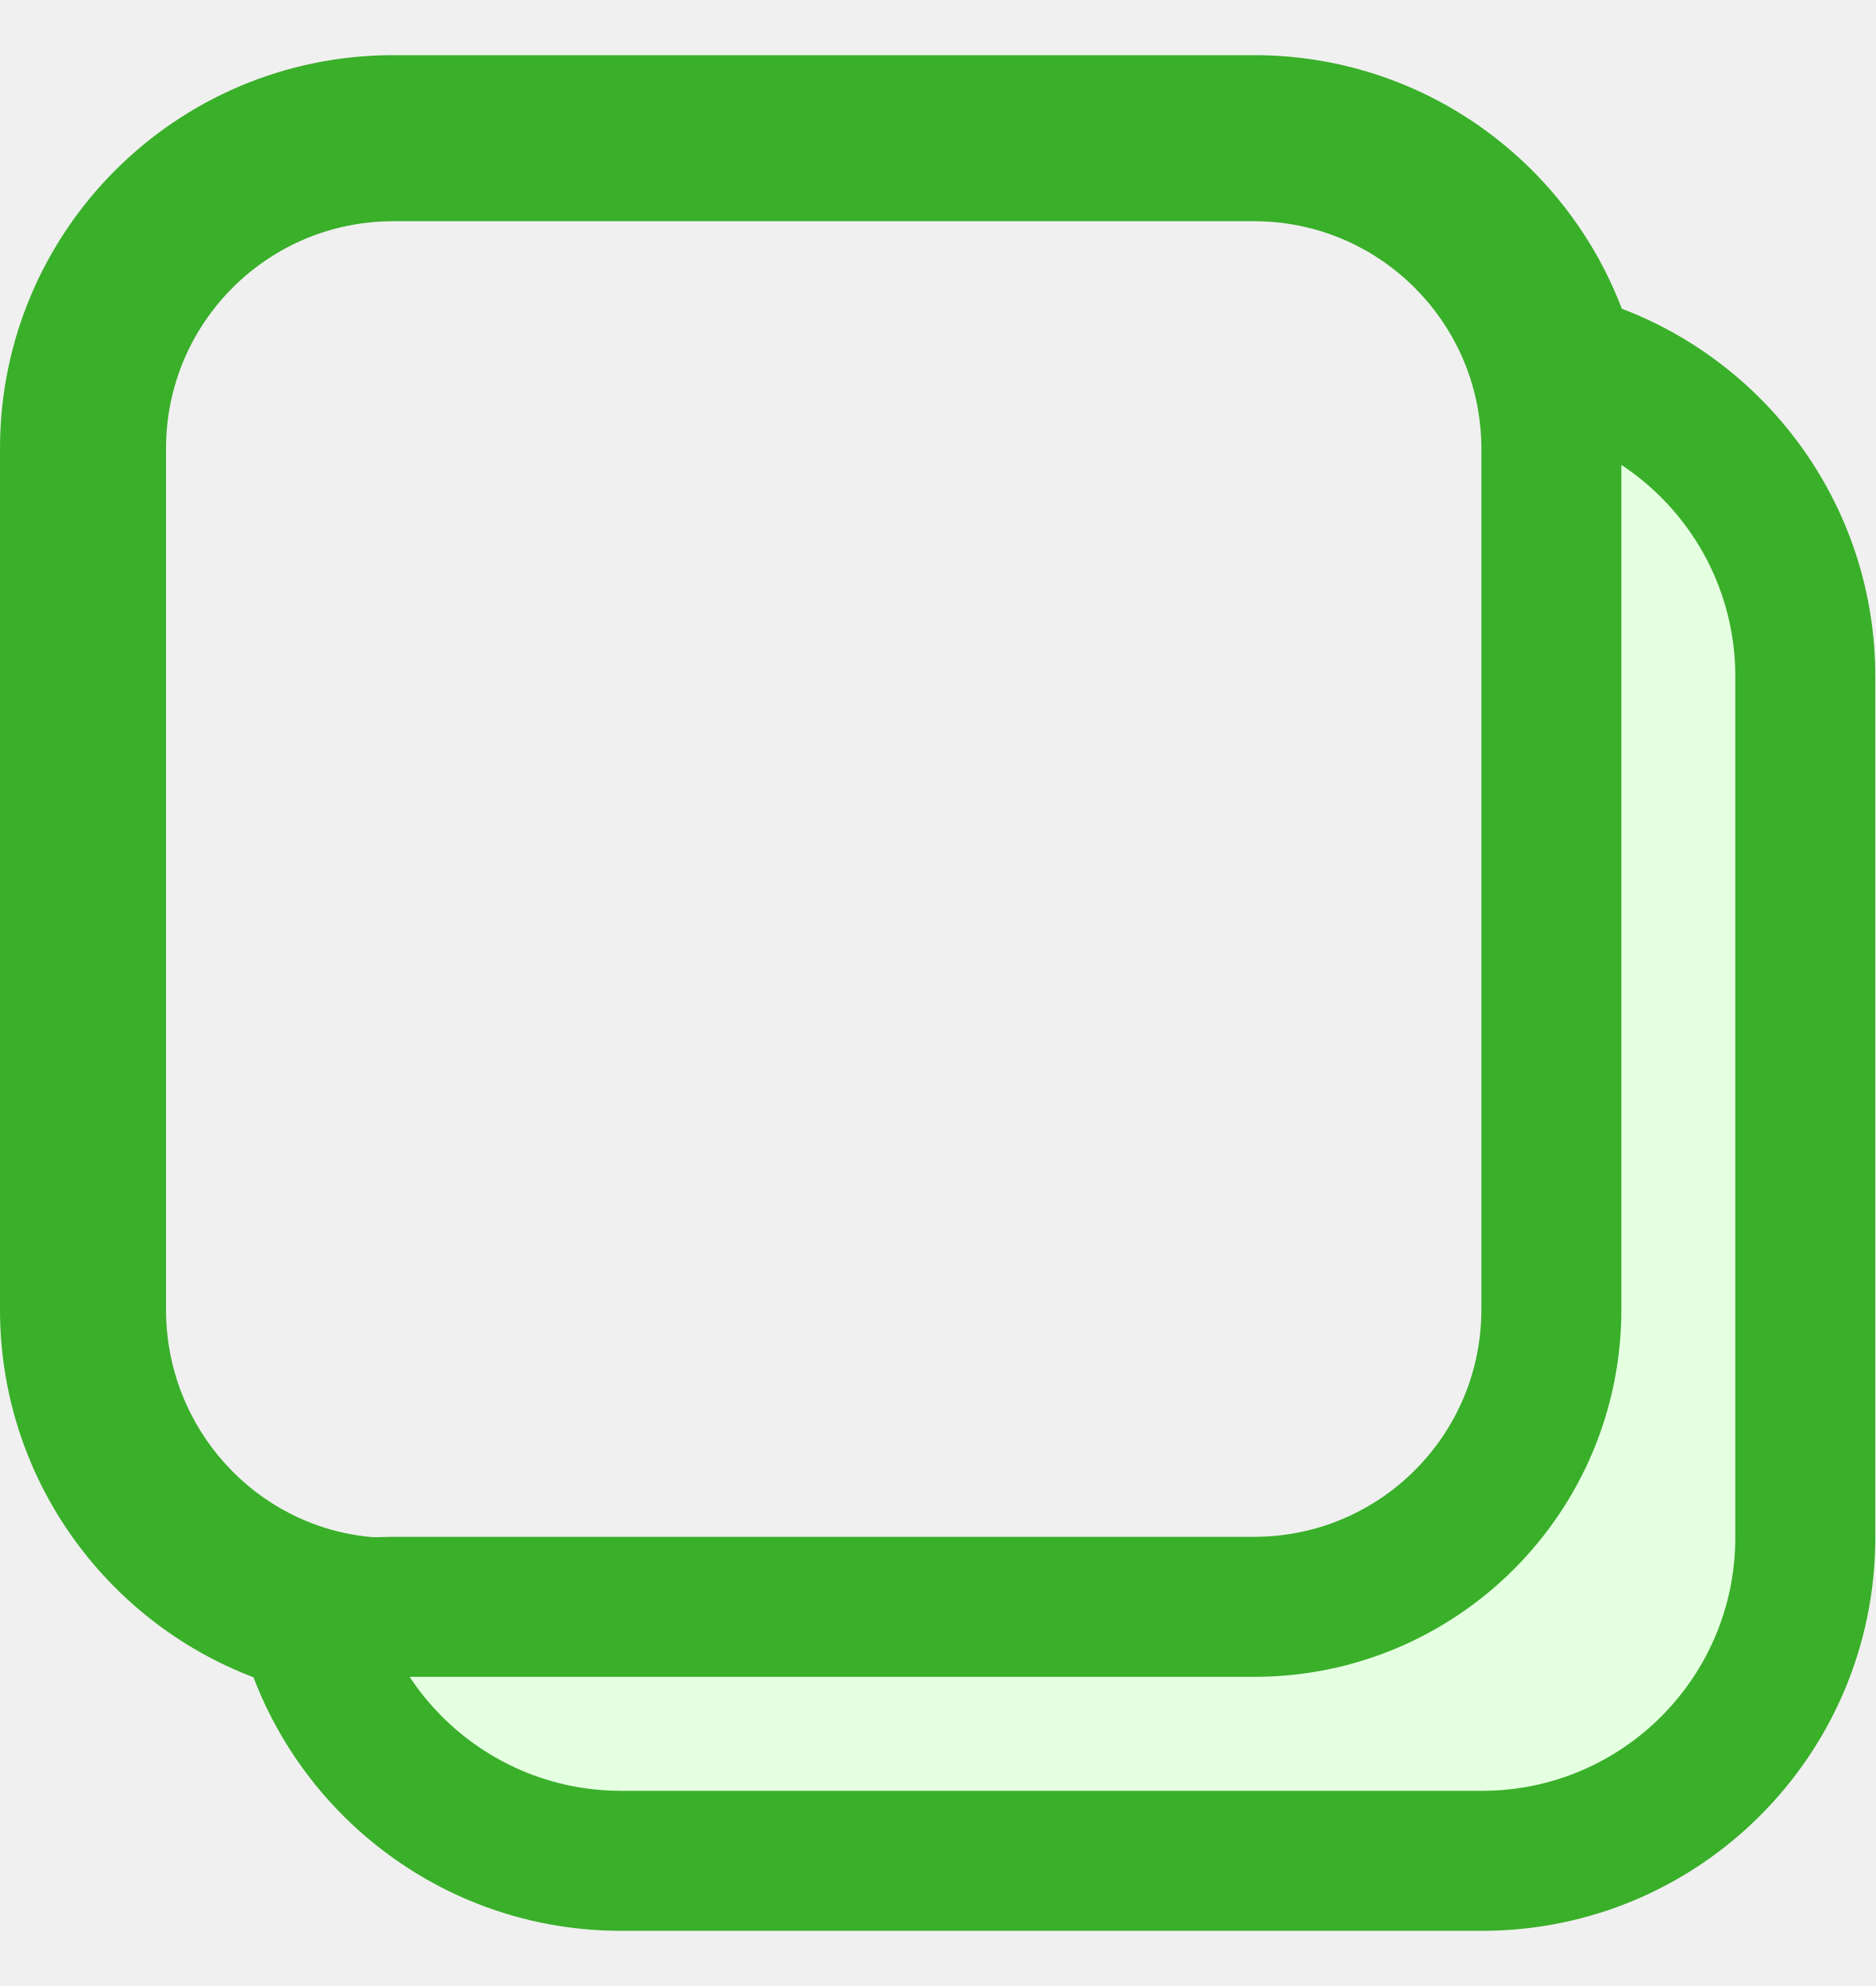
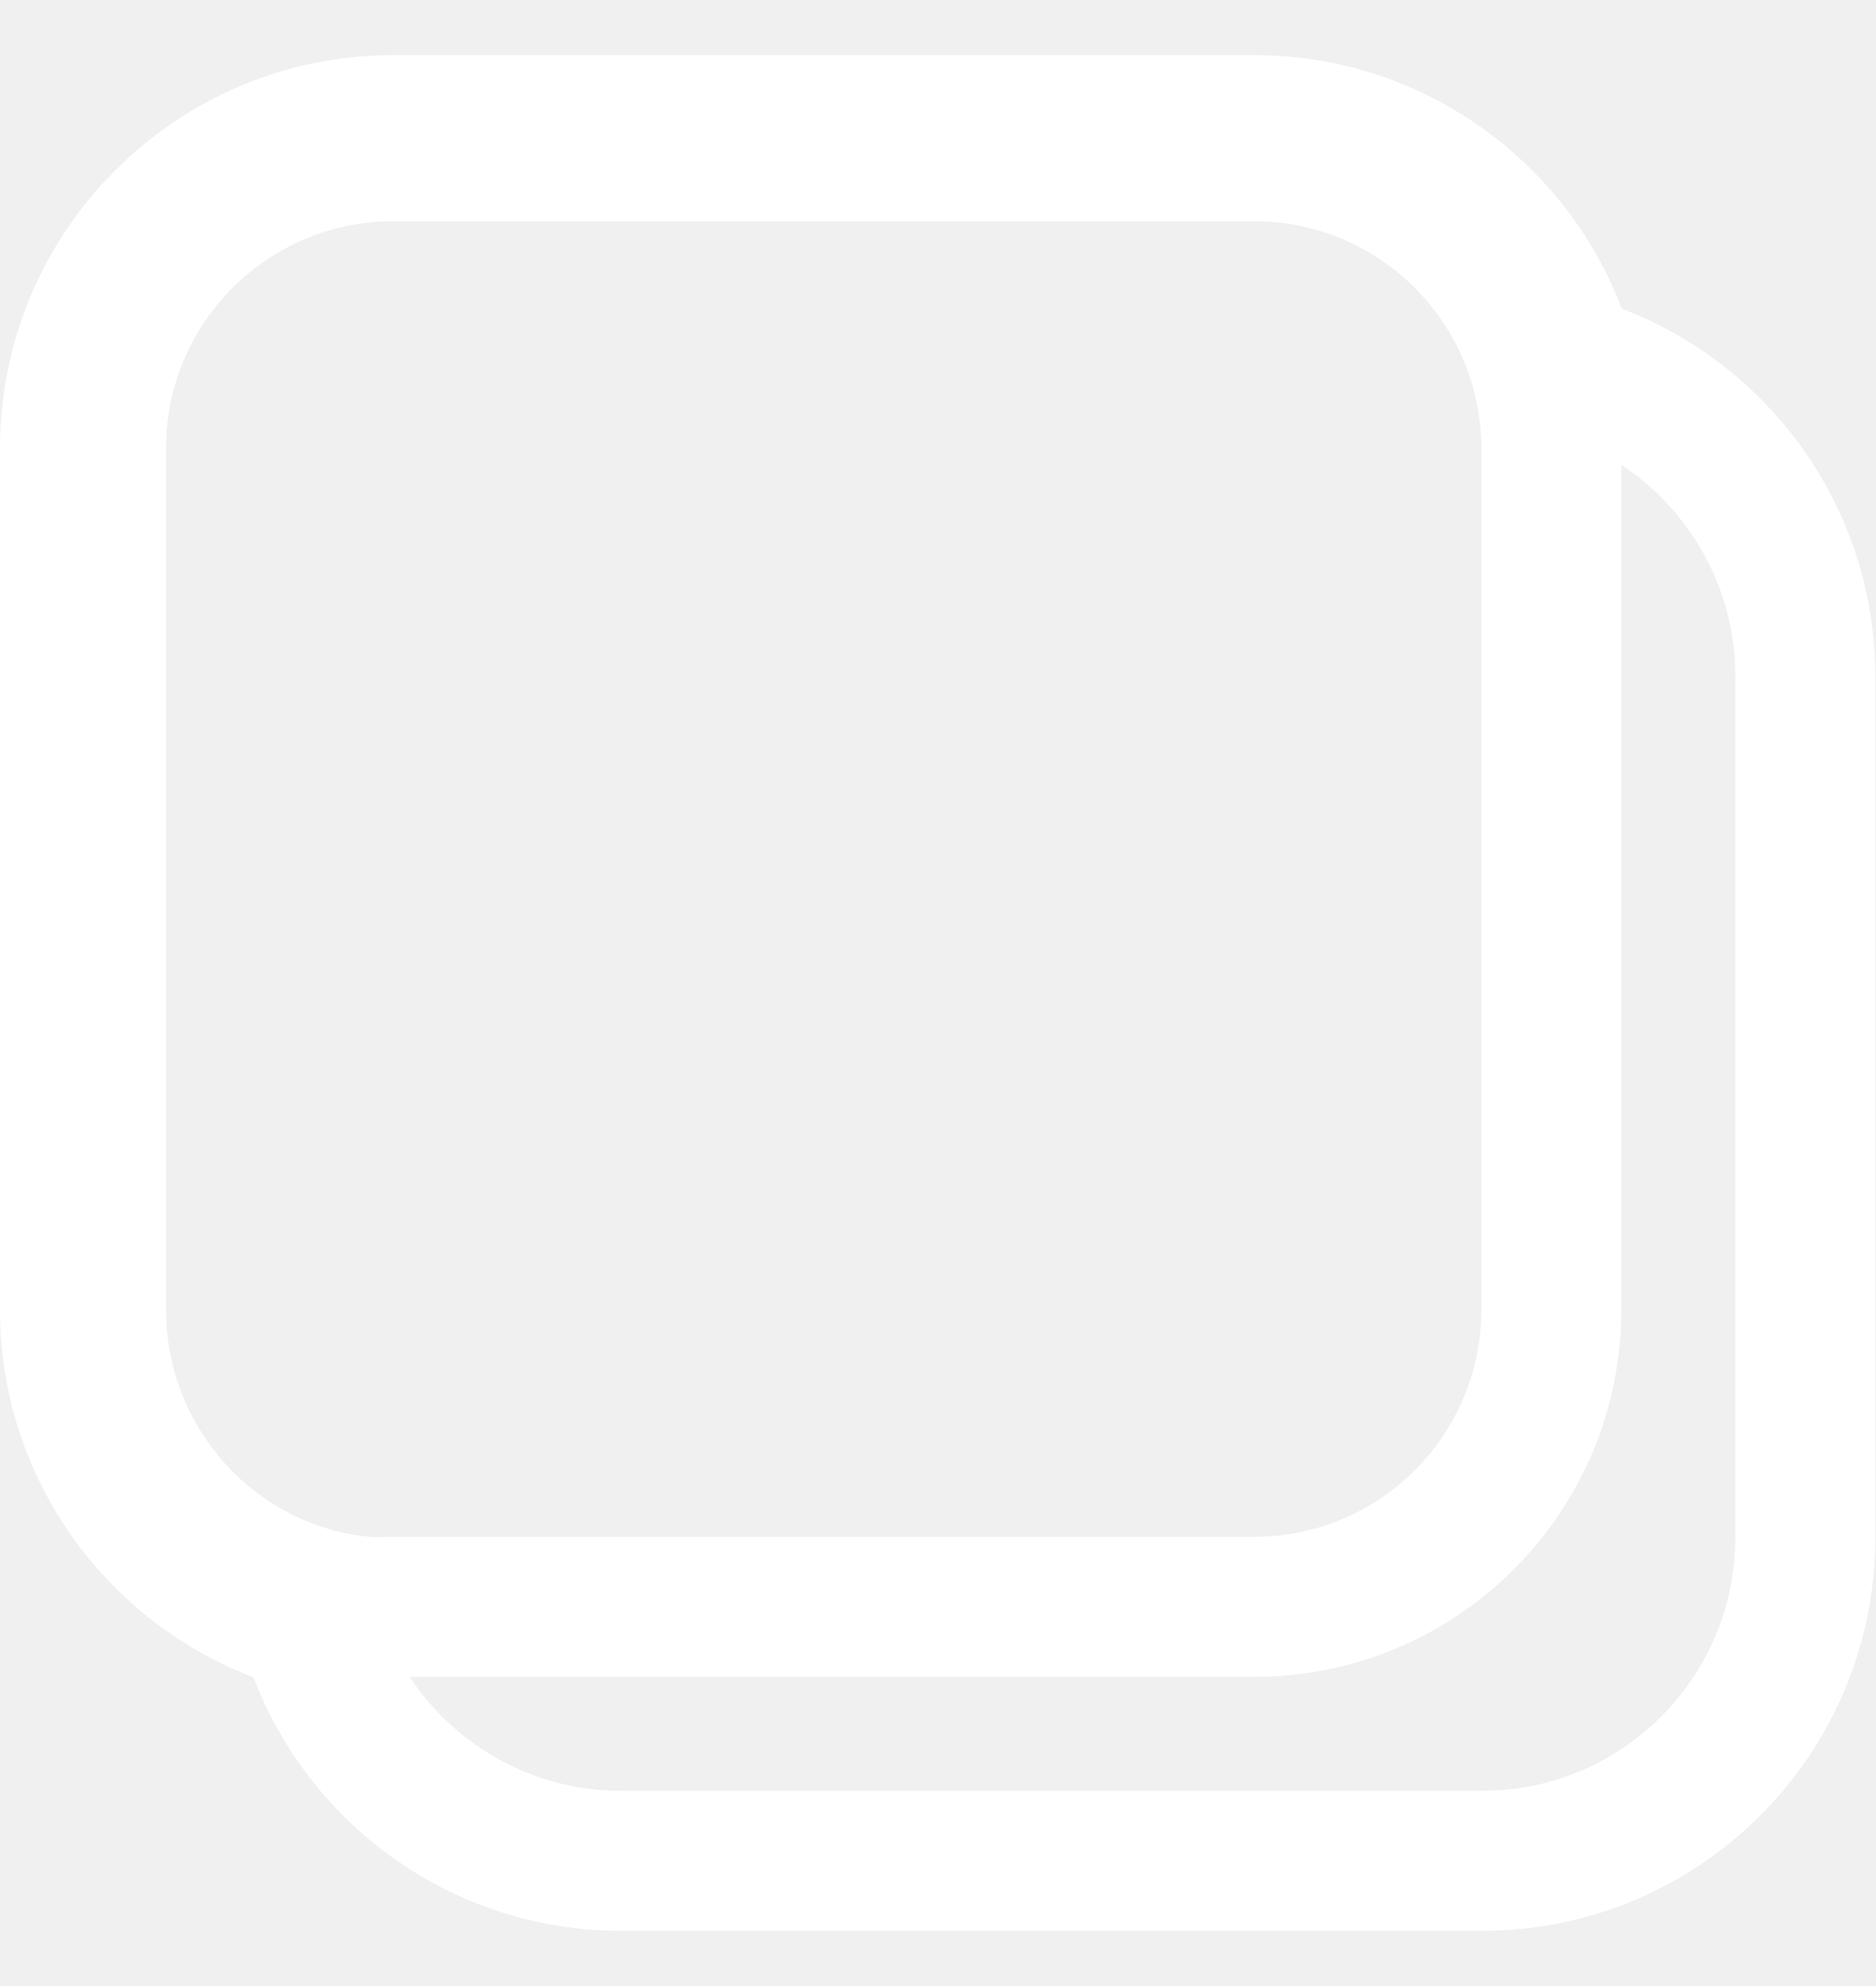
<svg xmlns="http://www.w3.org/2000/svg" width="17" height="18" viewBox="0 0 17 18" fill="none">
-   <path d="M14 12V3L15.5 4L16.5 5.5V13.5L15.5 15.5L14 16.5H4.5L3.5 16L3 14.5H9.5H12.5L14 12Z" fill="#E5FFE1" />
-   <path fill-rule="evenodd" clip-rule="evenodd" d="M14.934 4.392C14.896 4.359 14.856 4.327 14.816 4.296C14.777 4.268 14.738 4.24 14.698 4.213V11.869C14.698 13.708 13.208 15.198 11.369 15.198H3.713C3.74 15.238 3.768 15.277 3.796 15.316C3.827 15.356 3.859 15.396 3.892 15.434C4.313 15.922 4.936 16.231 5.631 16.231H13.435C14.703 16.231 15.731 15.203 15.731 13.935V6.131C15.731 5.436 15.422 4.813 14.934 4.392ZM14.702 2.798C14.191 1.455 12.892 0.5 11.369 0.5H3.565C1.596 0.5 0 2.096 0 4.065V11.869C0 13.392 0.955 14.691 2.298 15.202C2.809 16.545 4.108 17.5 5.631 17.5H13.435C15.404 17.5 17 15.904 17 13.935V6.131C17 4.608 16.045 3.309 14.702 2.798ZM11.369 2.005H3.565C2.427 2.005 1.505 2.927 1.505 4.065V11.869C1.505 12.943 2.315 13.831 3.357 13.93C3.392 13.933 3.422 13.932 3.463 13.931C3.49 13.93 3.522 13.929 3.565 13.929H11.369C12.507 13.929 13.429 13.007 13.429 11.869V4.065C13.429 3.998 13.426 3.932 13.419 3.868C13.32 2.823 12.44 2.005 11.369 2.005Z" fill="#3AAF2A" />
+   <mask id="c4l" maskUnits="userSpaceOnUse" x="0" y="0" width="17" height="18">
+     <path d="M14 12V3L15.5 4L16.5 5.5V13.5L15.5 15.5L14 16.5H4.5L3.5 16L3 14.5H9.5H12.5L14 12Z" fill="black" />
+     <path fill-rule="evenodd" clip-rule="evenodd" d="M14.934 4.392C14.896 4.359 14.856 4.327 14.816 4.296C14.777 4.268 14.738 4.24 14.698 4.213V11.869C14.698 13.708 13.208 15.198 11.369 15.198H3.713C3.74 15.238 3.768 15.277 3.796 15.316C3.827 15.356 3.859 15.396 3.892 15.434C4.313 15.922 4.936 16.231 5.631 16.231H13.435C14.703 16.231 15.731 15.203 15.731 13.935V6.131C15.731 5.436 15.422 4.813 14.934 4.392ZM14.702 2.798C14.191 1.455 12.892 0.5 11.369 0.5H3.565C1.596 0.5 0 2.096 0 4.065V11.869C0 13.392 0.955 14.691 2.298 15.202C2.809 16.545 4.108 17.5 5.631 17.5H13.435C15.404 17.5 17 15.904 17 13.935V6.131C17 4.608 16.045 3.309 14.702 2.798ZM11.369 2.005H3.565C2.427 2.005 1.505 2.927 1.505 4.065V11.869C1.505 12.943 2.315 13.831 3.357 13.93C3.392 13.933 3.422 13.932 3.463 13.931C3.49 13.93 3.522 13.929 3.565 13.929H11.369C12.507 13.929 13.429 13.007 13.429 11.869V4.065C13.429 3.998 13.426 3.932 13.419 3.868C13.32 2.823 12.44 2.005 11.369 2.005Z" fill="white" />
+   </mask>
+   <rect width="17" height="18" fill="white" mask="url(#c4l)" />
</svg>
